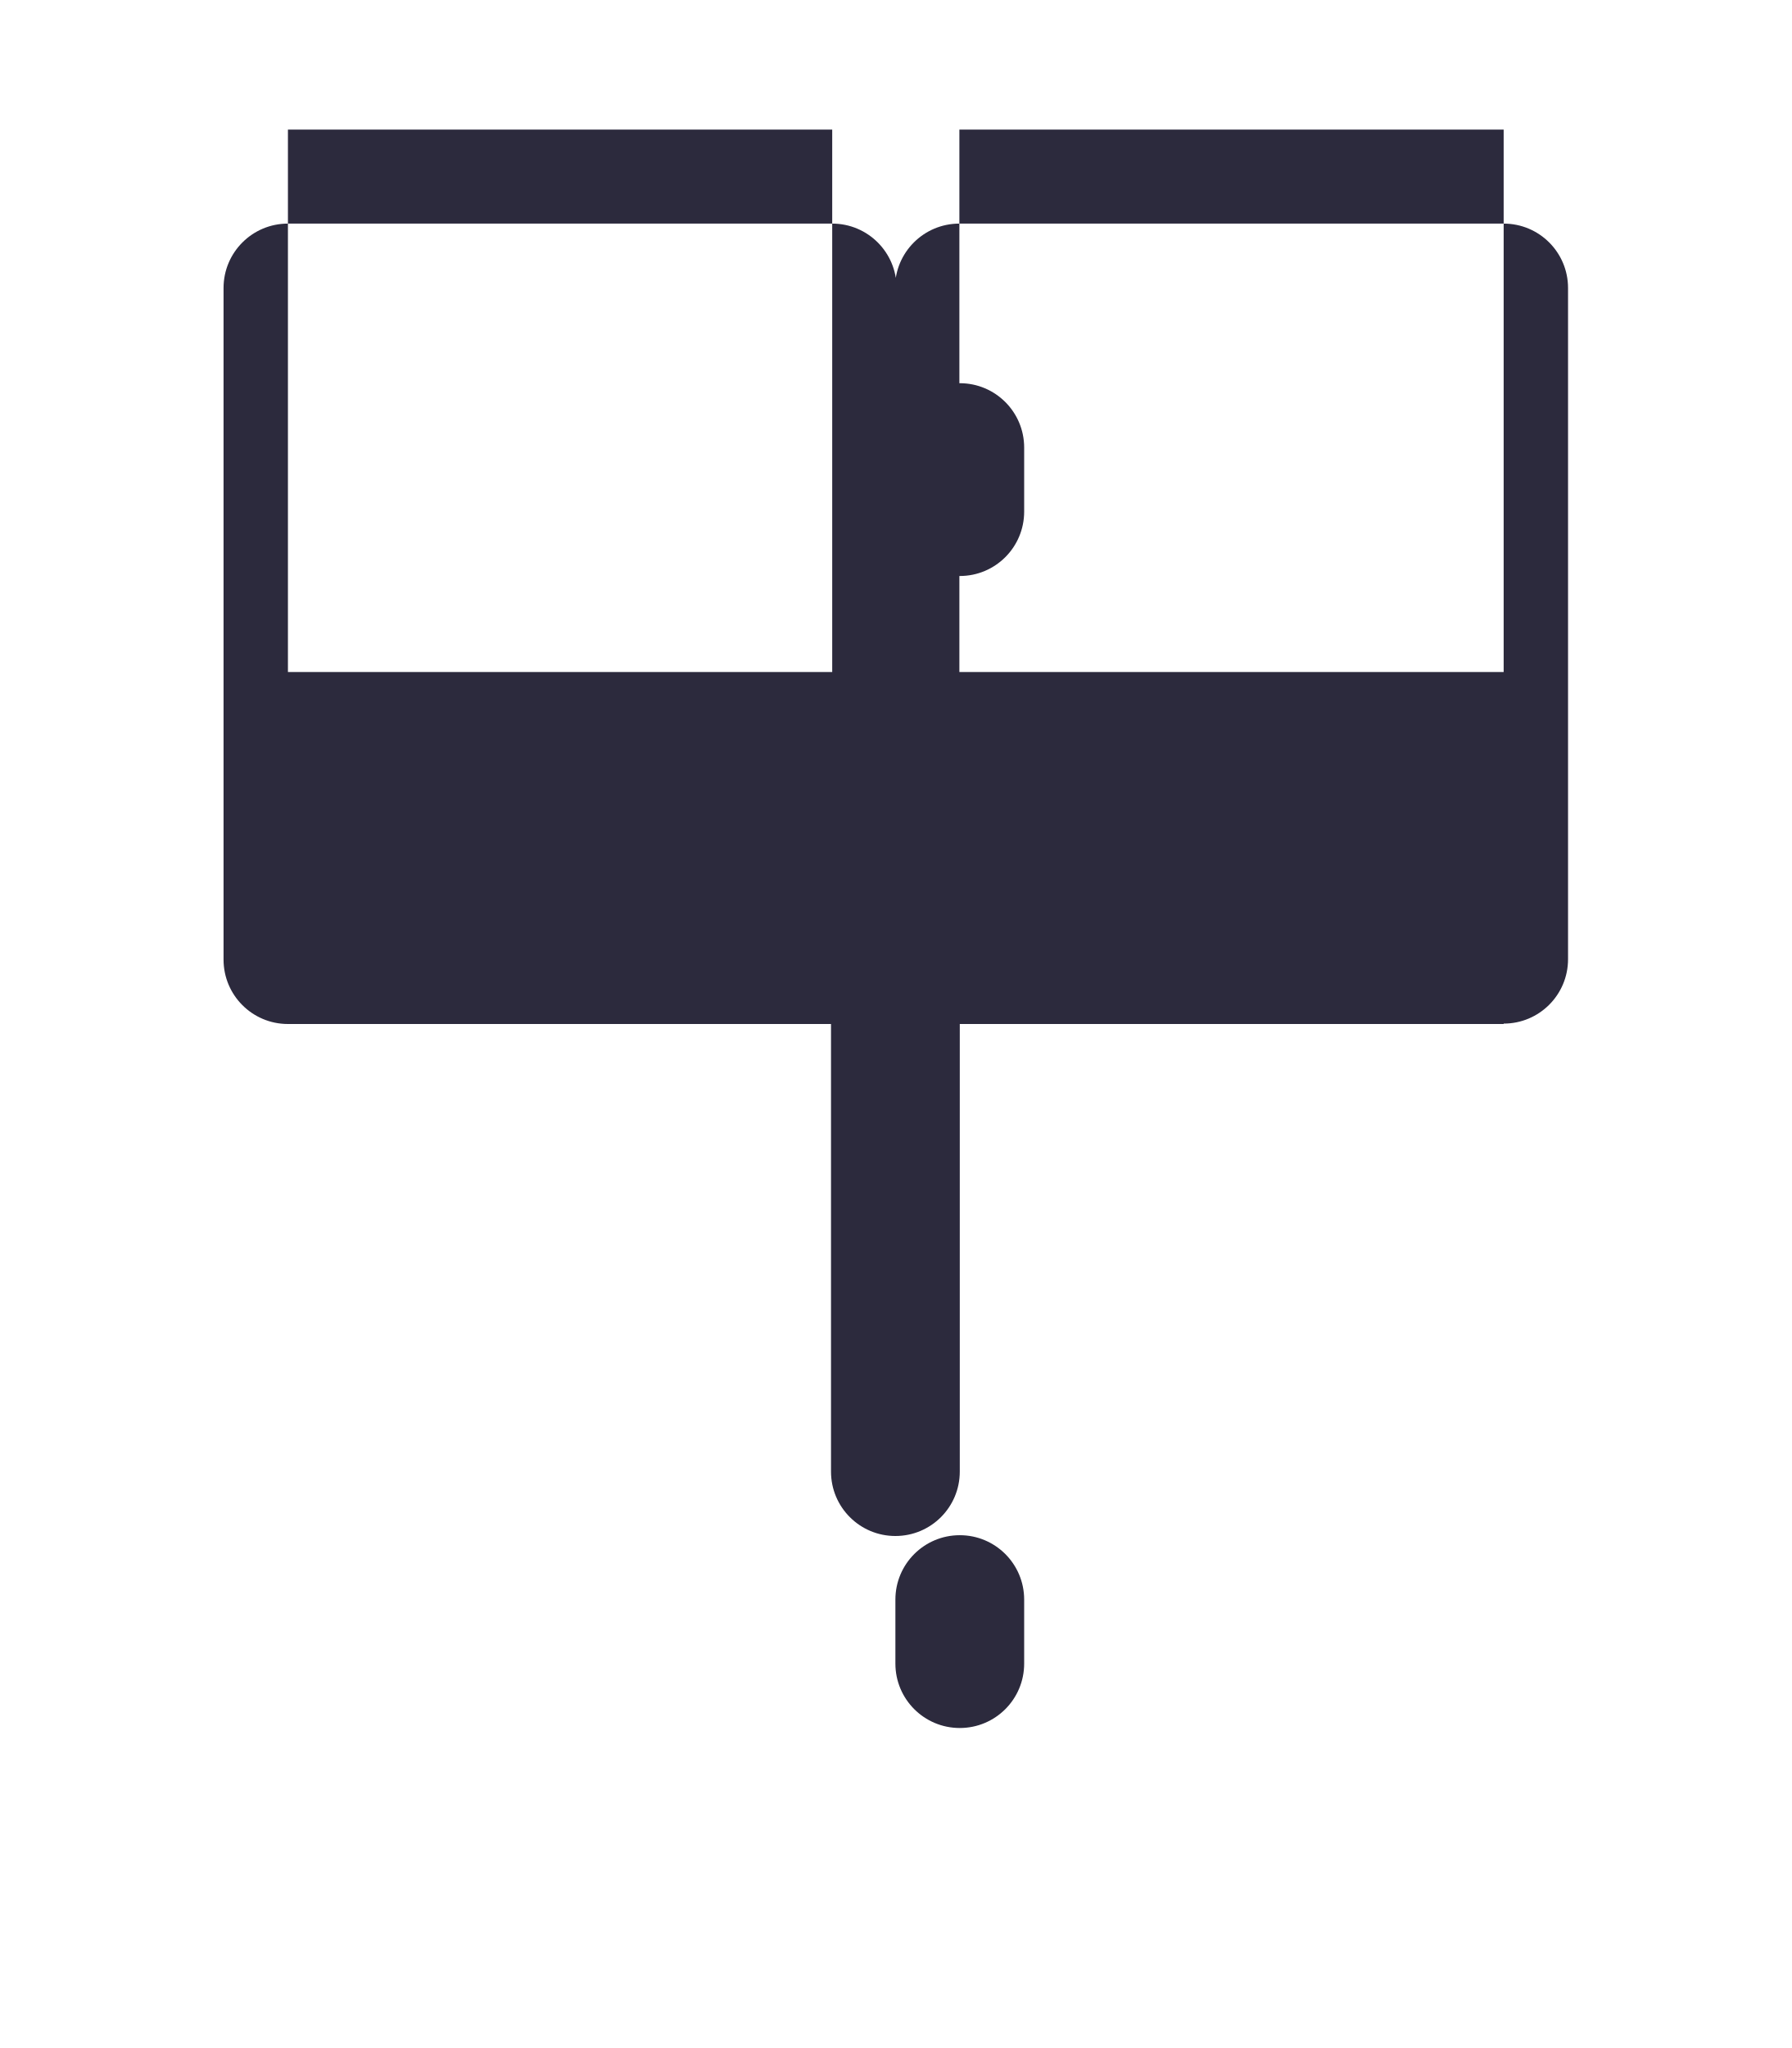
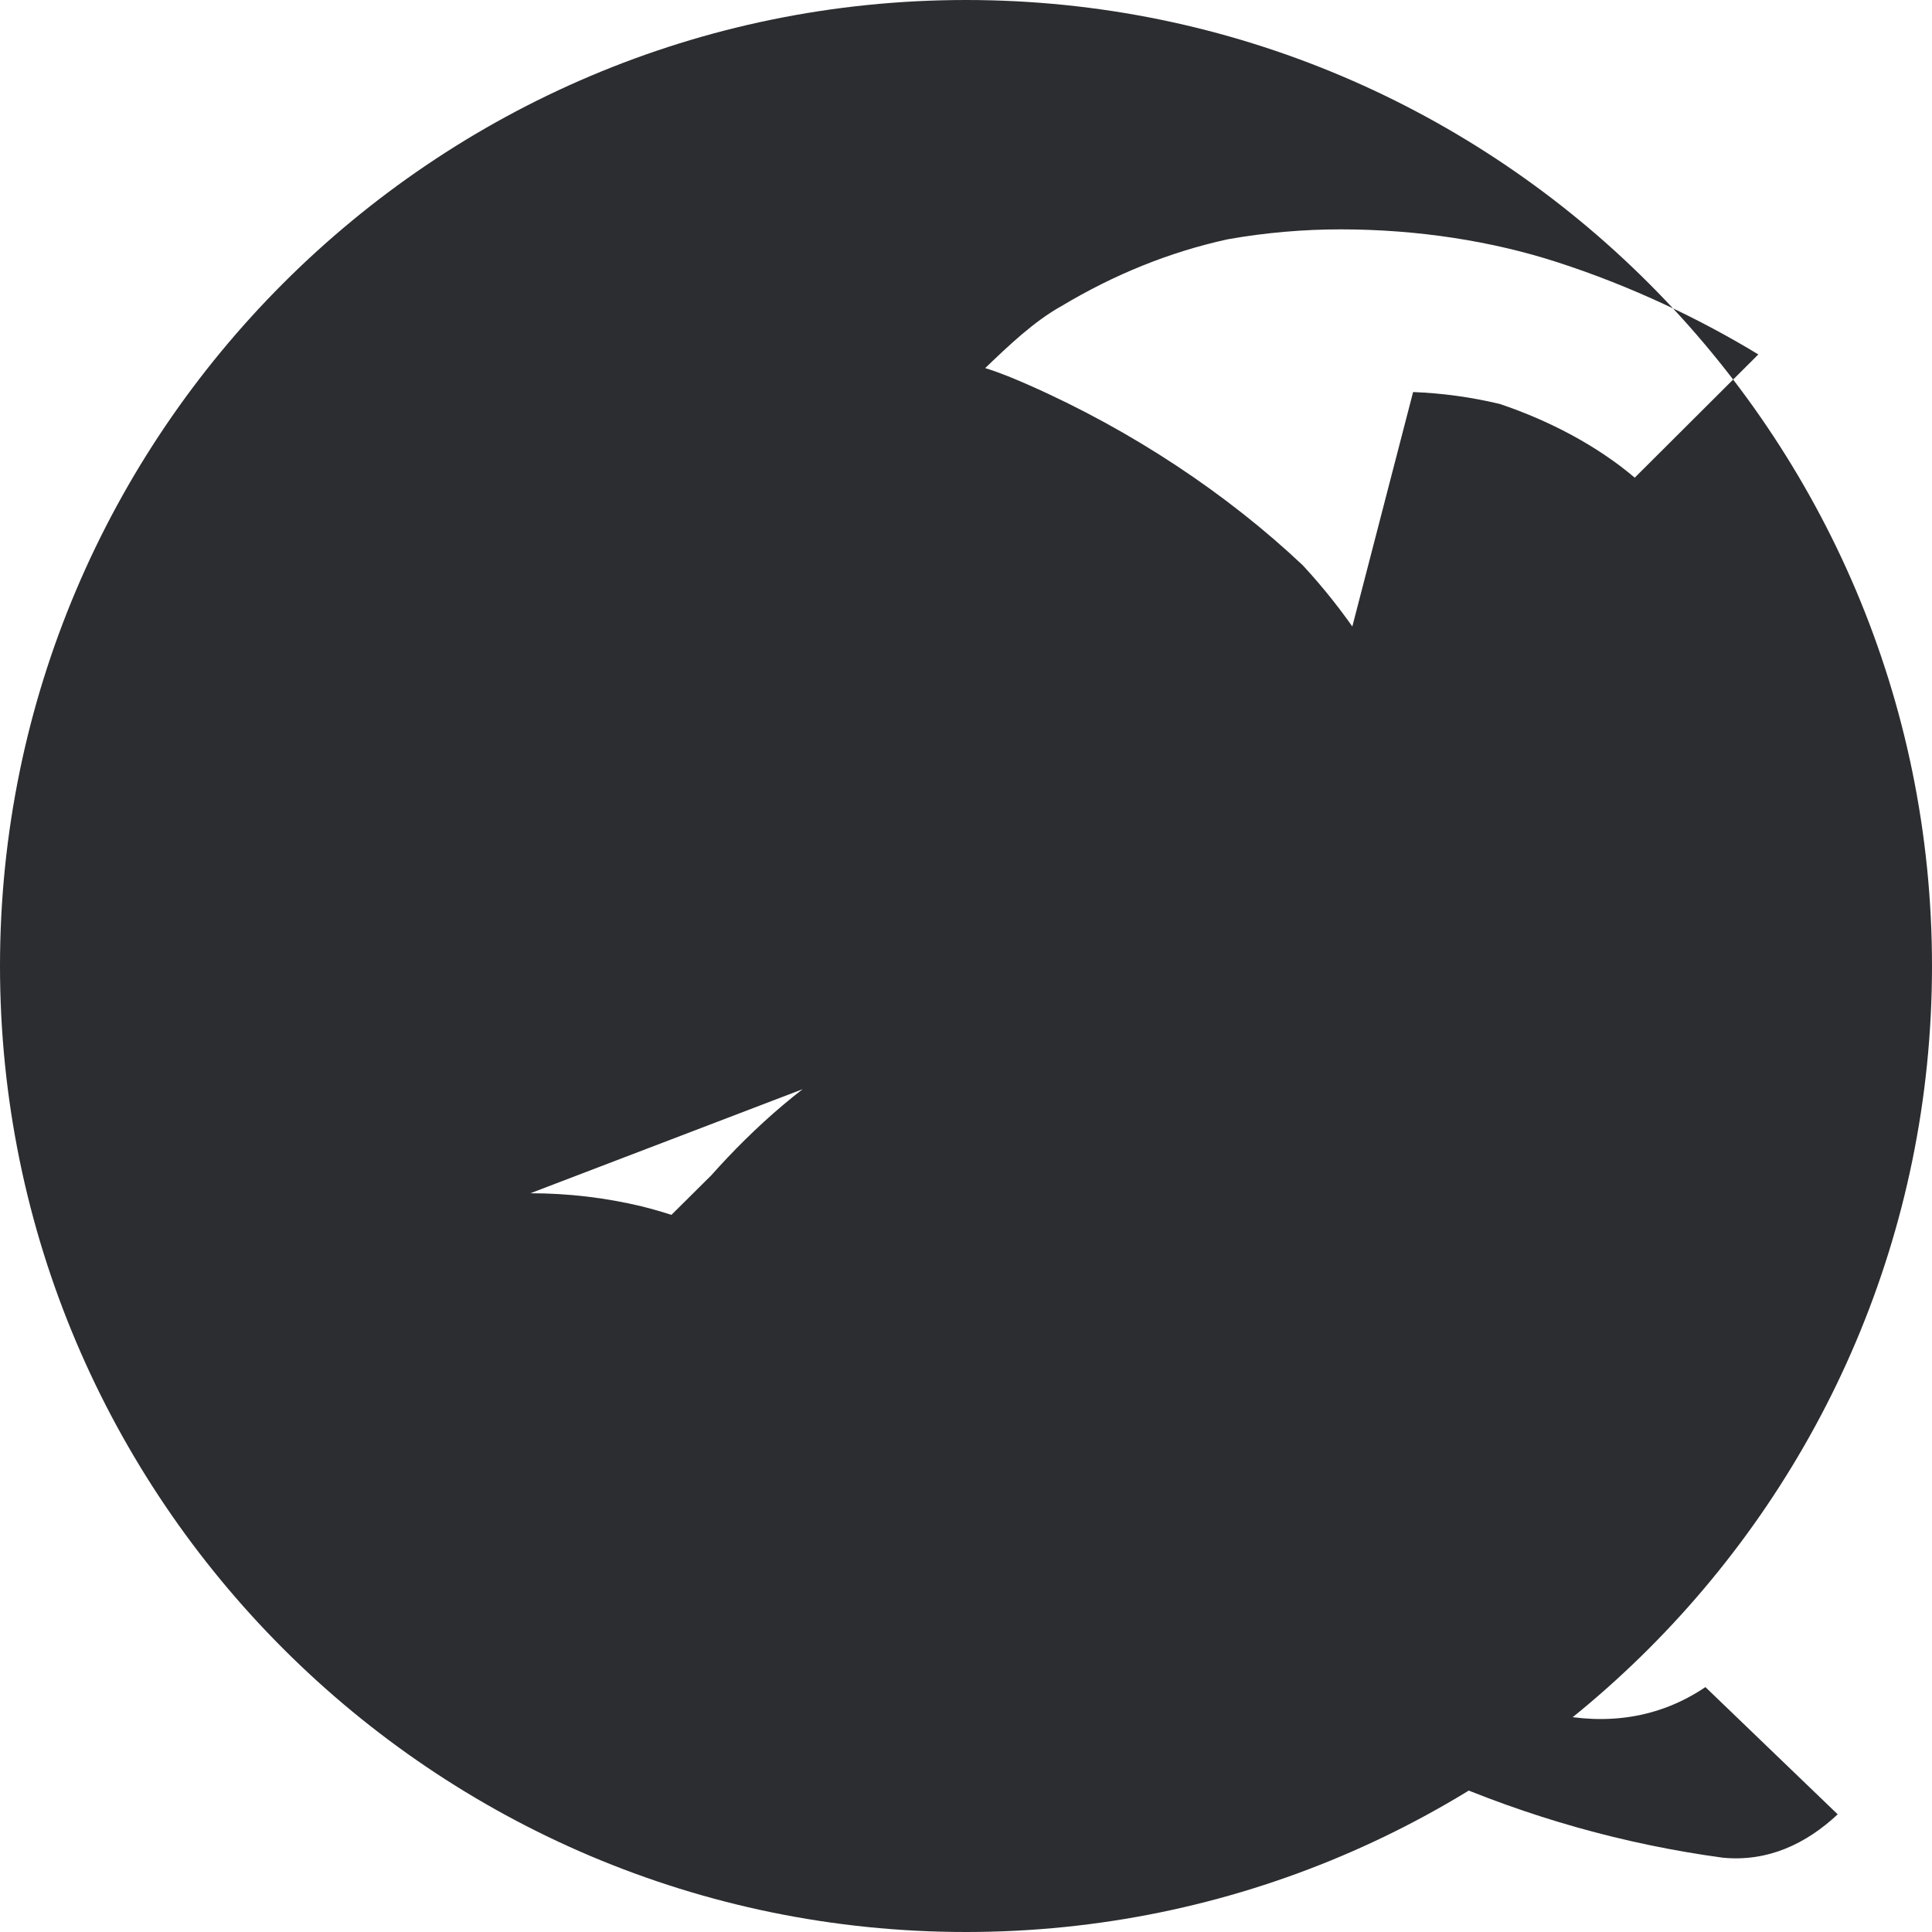
- <svg xmlns="http://www.w3.org/2000/svg" viewBox="0 0 448 512" width="448" height="512">
-   <path fill="#2C2A3D" d="M208.1 256H72c-8.9 0-16.1-7.2-16.1-16.1V72c0-8.9 7.2-16.1 16.1-16.1h136.1c8.9 0 16.1 7.2 16.1 16.1v167.8c0 8.9-7.2 16.1-16.1 16.1zm0-223.6H72v135.6h136.1V32.4zM376 256h-136.1c-8.9 0-16.1-7.2-16.1-16.1V72c0-8.9 7.2-16.1 16.1-16.1H376c8.9 0 16.1 7.2 16.1 16.1v167.8c0 8.9-7.2 16.1-16.1 16.1zm0-223.6H239.9v135.6H376V32.4zM223.9 384c-8.9 0-16.1-7.2-16.1-16.1v-135.8c0-8.9 7.2-16.1 16.1-16.1s16.1 7.2 16.1 16.1v135.8c0 8.9-7.2 16.1-16.1 16.1zm16.1 48c-8.9 0-16.1-7.2-16.1-16.1v-16c0-8.9 7.2-16.1 16.1-16.1s16.1 7.2 16.1 16.1v16c0 8.9-7.2 16.1-16.1 16.1zm0-288c-8.9 0-16.1-7.2-16.1-16.1v-16c0-8.9 7.2-16.1 16.1-16.1s16.1 7.2 16.1 16.1v16c0 8.9-7.2 16.1-16.1 16.1z" />
+ <svg xmlns="http://www.w3.org/2000/svg" viewBox="0 0 64 64" width="100" height="100">
+   <path fill="#2C2D30" d="M32 0C14.355 0 0 14.355 0 32s14.355 32 32 32 32-14.355 32-32S49.645 0 32 0zm11.537 25.615c-1.467 0-2.646-.152-3.637-.458-2.372-.683-4.529-1.796-6.577-3.318-2.02-1.5-3.77-3.226-5.198-5.138l-.002.004c-.487-.645-1.064-1.325-1.678-2.027l-4.078 4.082c.158.268.312.517.467.776 1.23 2.193 2.842 4.078 4.577 5.5 2.562 1.813 5.418 2.669 8.528 2.669 3.043 0 5.832-.685 8.193-1.87.853-.386 1.703-.846 2.502-1.375-.025-.228-.052-.456-.086-.684a19.612 19.612 0 00-3.39-5.048c-2.49-2.35-5.641-4.457-9.07-5.97-.469-.206-.946-.409-1.453-.564.78-.747 1.621-1.552 2.53-2.056 1.755-1.052 3.595-1.794 5.499-2.21 1.261-.225 2.527-.33 3.749-.33 2.542 0 5.013.387 7.172 1.087 2.472.799 4.746 1.892 6.662 3.056l-4.094 4.082c-1.275-1.08-2.87-1.905-4.474-2.442a14.765 14.765 0 00-2.868-.394zm-8.832 7.363c-2.174 0-4.206.633-6.024 1.725-1.927 1.046-3.698 2.633-5.117 4.229l-3.073 3.05c.574.614 1.202 1.225 1.837 1.827 1.915 1.707 3.885 3.293 5.87 5.038a23.885 23.885 0 004.668 2.374c2.241.426 4.267 1.712 6.42 2.846 1.646.797 3.075 1.837 4.516 2.699 1.182.778 2.515 1.514 3.743 2.085 3.081 1.348 6.267 2.246 9.529 2.688 1.484.143 2.754-.457 3.802-1.437l-4.382-4.215c-1.548 1.044-3.273 1.263-5.045.886-2.147-.403-4.27-1.07-6.324-1.919-1.468-.623-2.708-1.543-3.906-2.391-1.888-1.465-3.612-3.15-5.368-4.743-.23-.196-.43-.404-.633-.604.142.075.283.138.434.191a11.978 11.978 0 002.03.418c.205.045.418.067.623.067.168 0 .313-.027.48-.063.394-.084.762-.239 1.095-.441.174-.095.353-.215.512-.347l.003.004c-.035-.035-.071-.069-.107-.105a4.785 4.785 0 01-.508-.495c-1.025-1.075-2.071-2.136-3.26-3.094-.907-.735-1.749-1.538-2.57-2.429-.25-.27-.467-.55-.715-.815l-4.253 4.07c-2.231-1.849-4.816-3.382-7.719-4.114-1.216-.29-2.448-.435-3.693-.435z" />
</svg>
